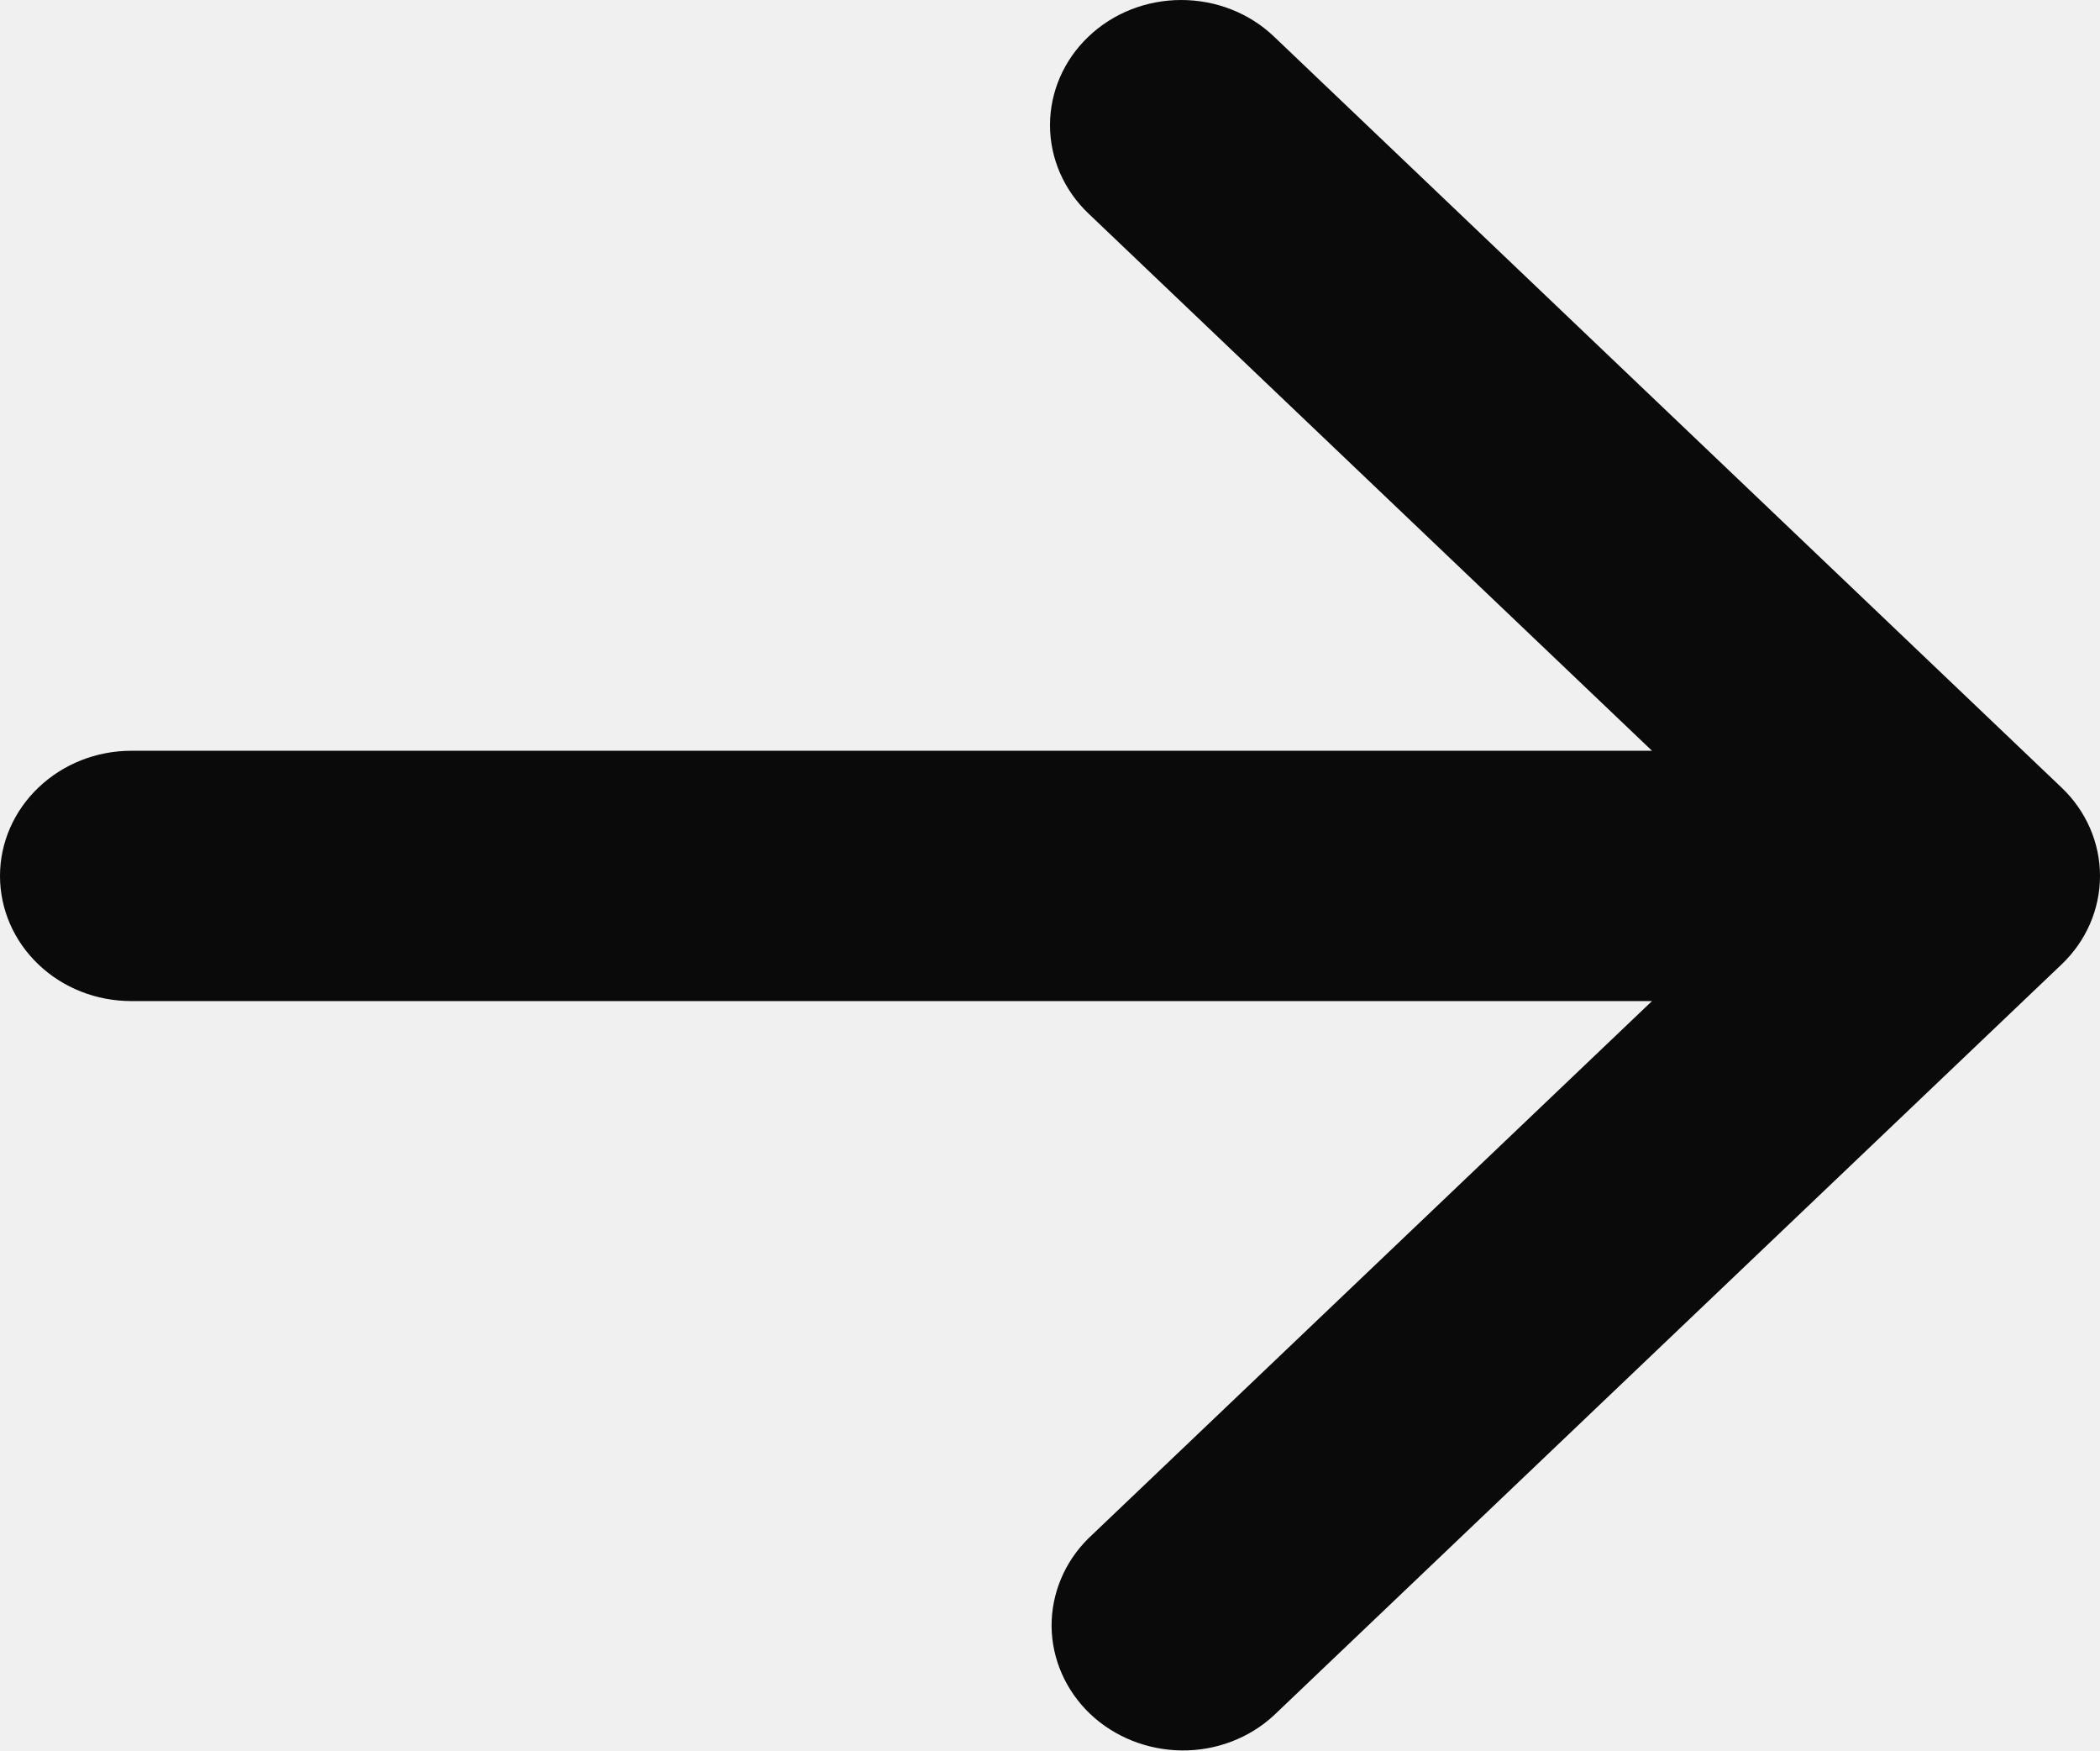
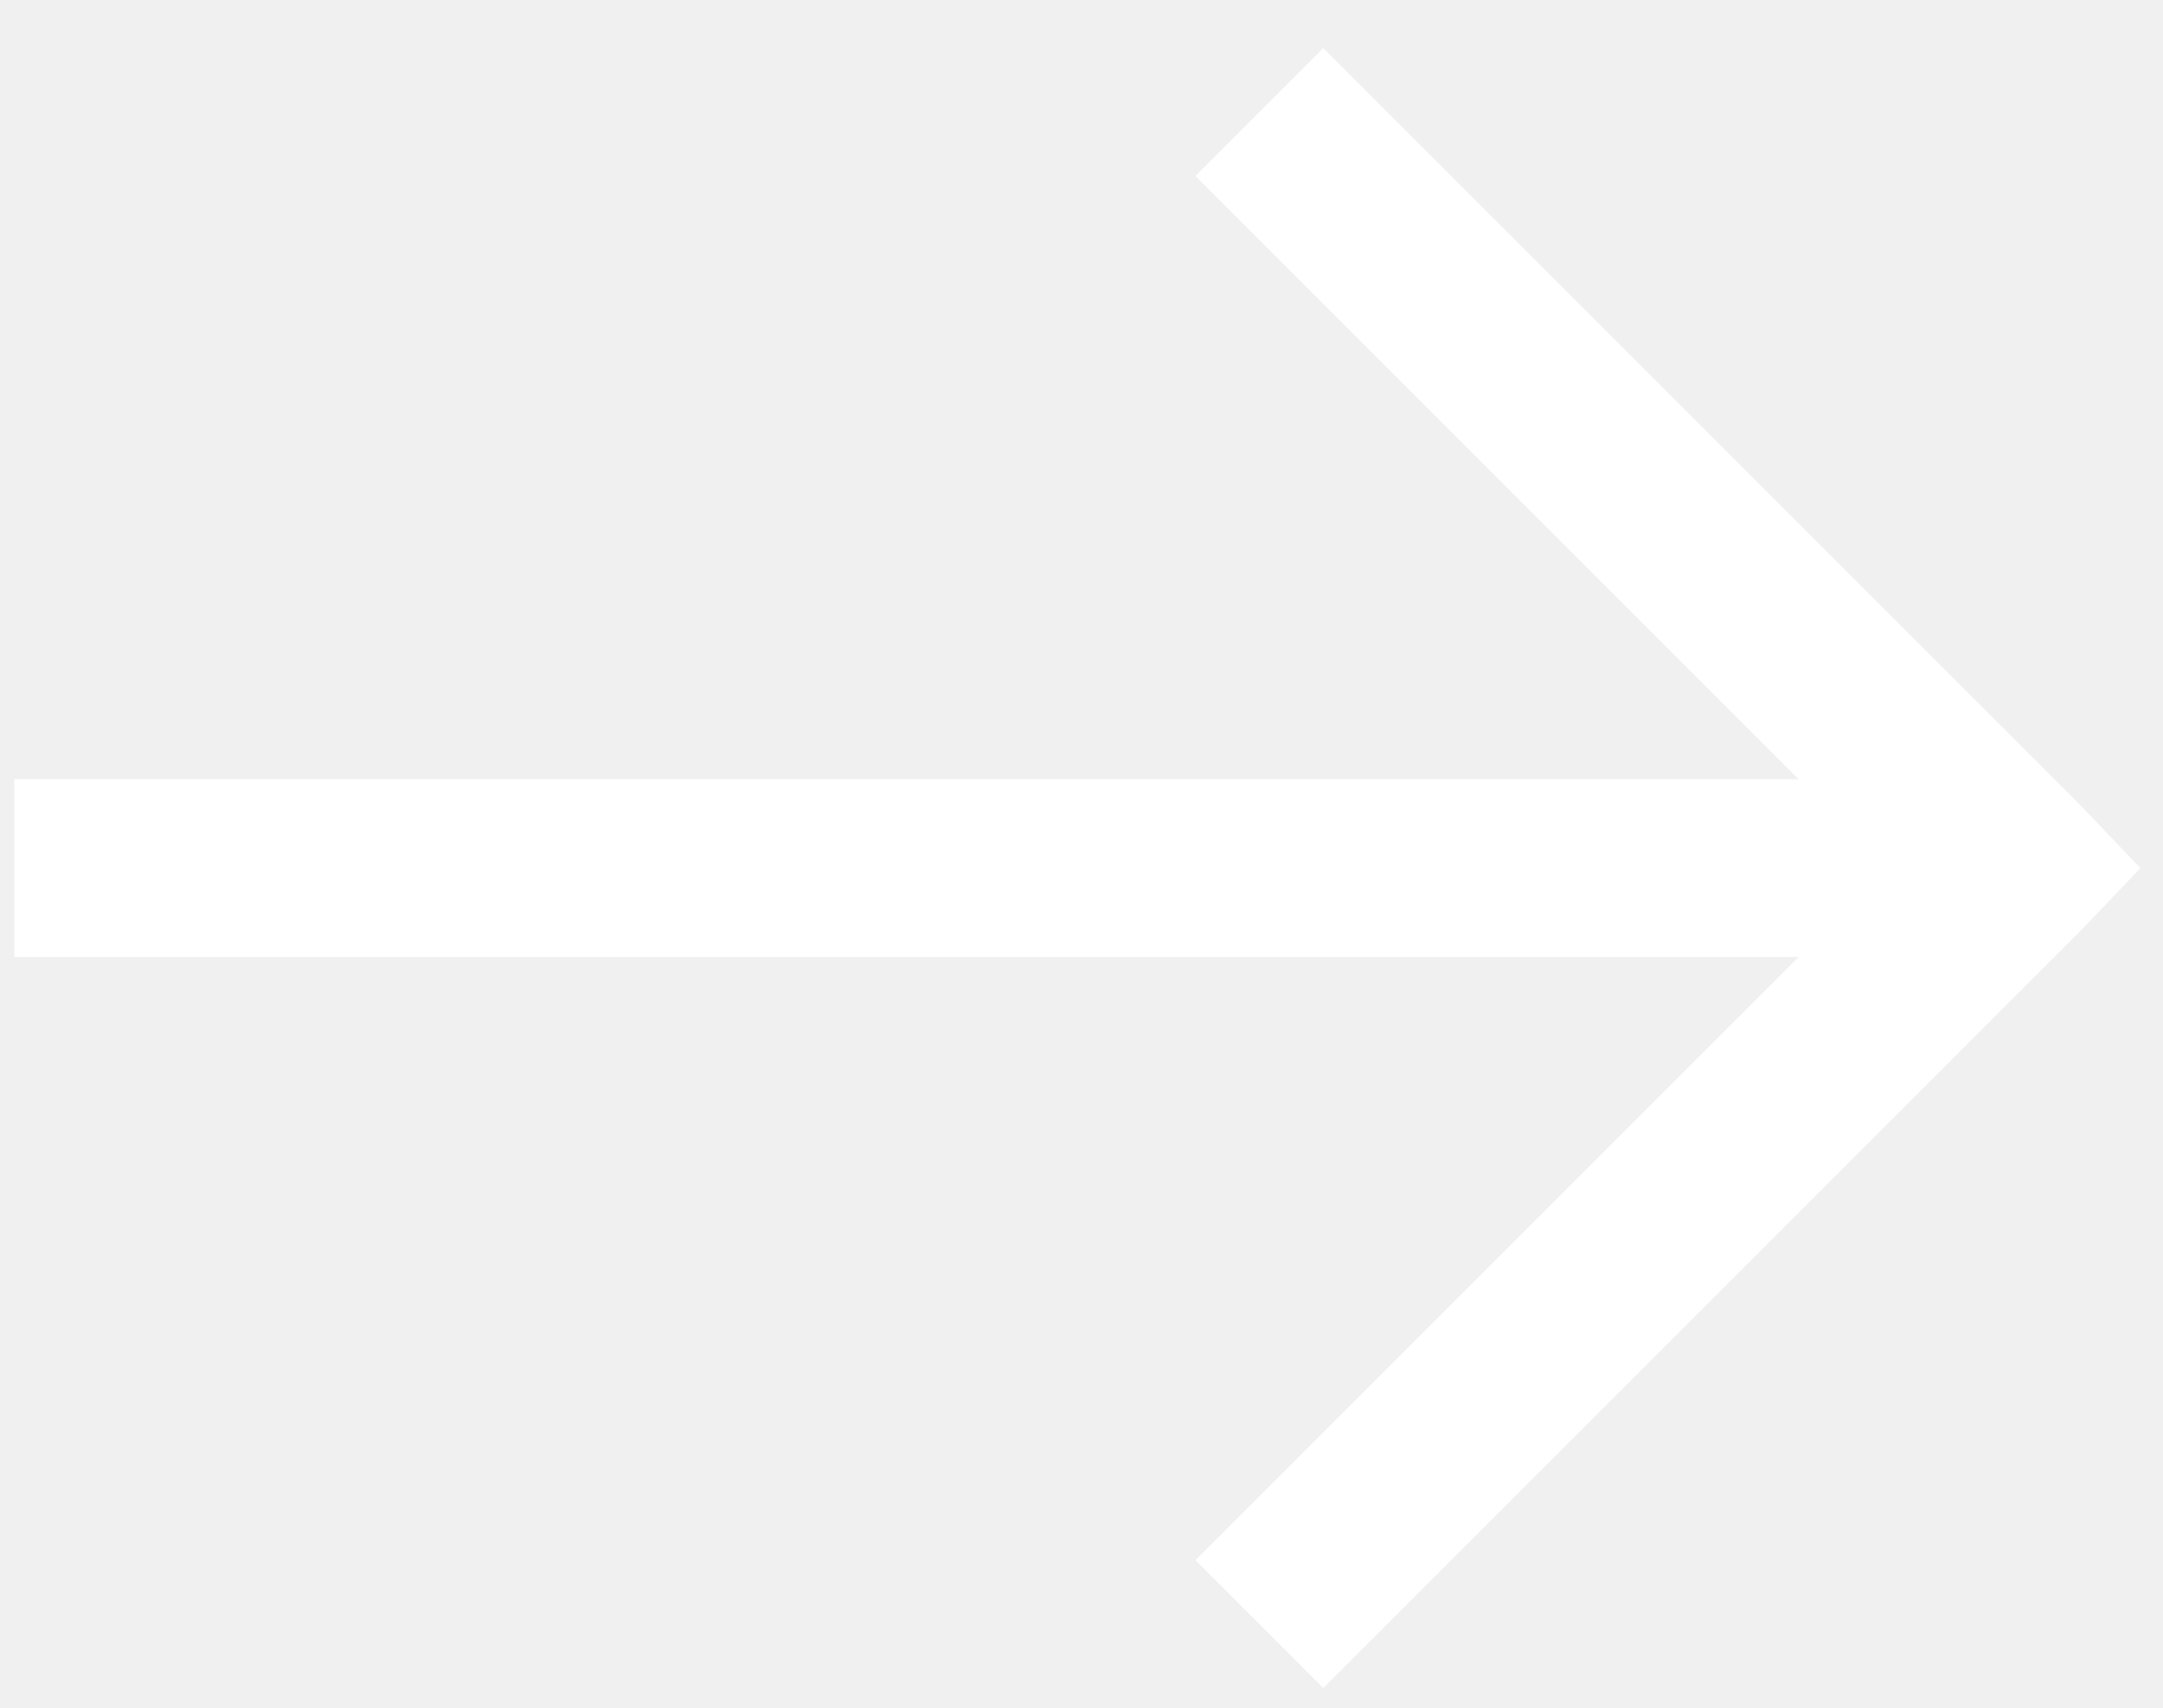
- <svg xmlns="http://www.w3.org/2000/svg" width="12" height="10" viewBox="0 0 12 10" fill="none">
-   <path fill-rule="evenodd" clip-rule="evenodd" d="M6.22 0.209C6.36 0.075 6.551 0 6.75 0C6.949 0 7.14 0.075 7.28 0.209L11.78 4.499C11.921 4.633 12 4.815 12 5.004C12 5.194 11.921 5.376 11.78 5.51L7.28 9.799C7.139 9.93 6.949 10.002 6.753 10C6.556 9.998 6.368 9.923 6.229 9.791C6.09 9.658 6.011 9.479 6.009 9.291C6.008 9.104 6.083 8.923 6.22 8.788L9.44 5.719H0.75C0.551 5.719 0.36 5.644 0.22 5.51C0.079 5.376 0 5.194 0 5.004C0 4.815 0.079 4.633 0.22 4.499C0.36 4.365 0.551 4.289 0.75 4.289H9.44L6.22 1.22C6.079 1.086 6 0.904 6 0.715C6 0.525 6.079 0.343 6.22 0.209Z" fill="#0A0A0B" />
+ <svg xmlns="http://www.w3.org/2000/svg" width="19" height="15" viewBox="0 0 19 15" fill="none">
+   <path d="M11.624 0.423L10.501 1.546L15.799 6.844H0.125V8.406H15.799L10.501 13.704L11.624 14.827L18.265 8.187L18.802 7.625L18.265 7.063L11.624 0.423Z" fill="white" />
</svg>
